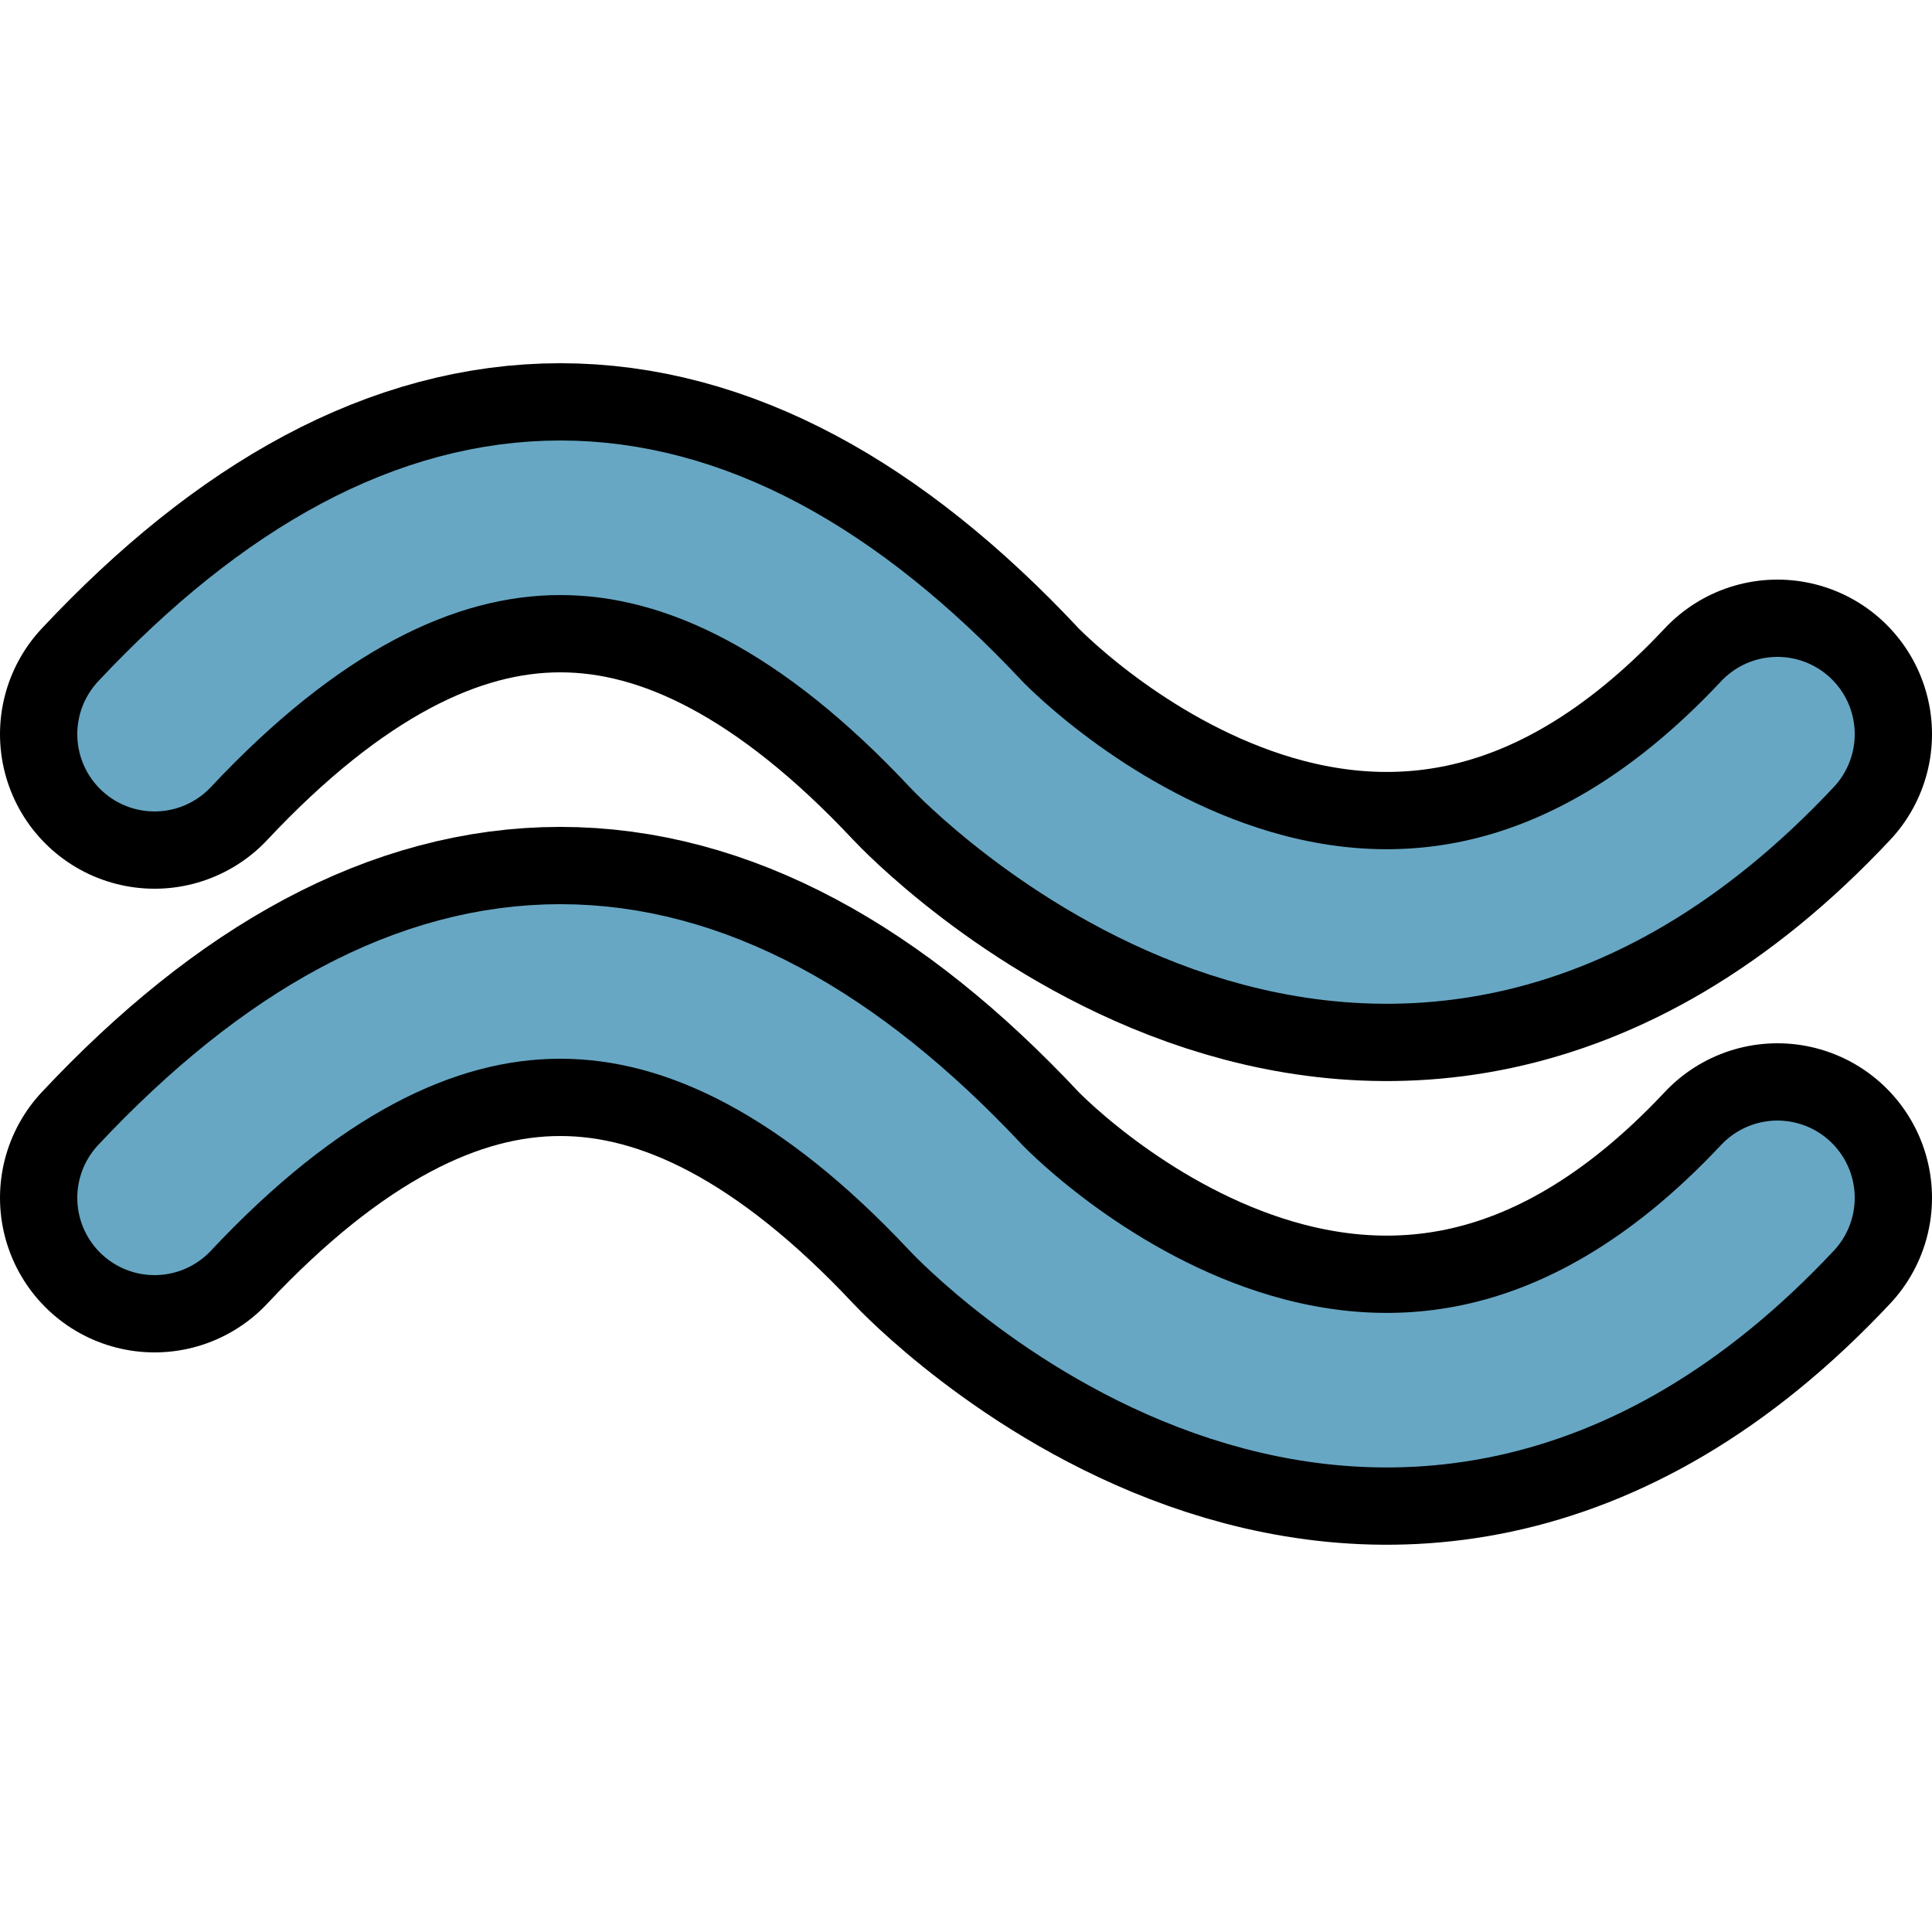
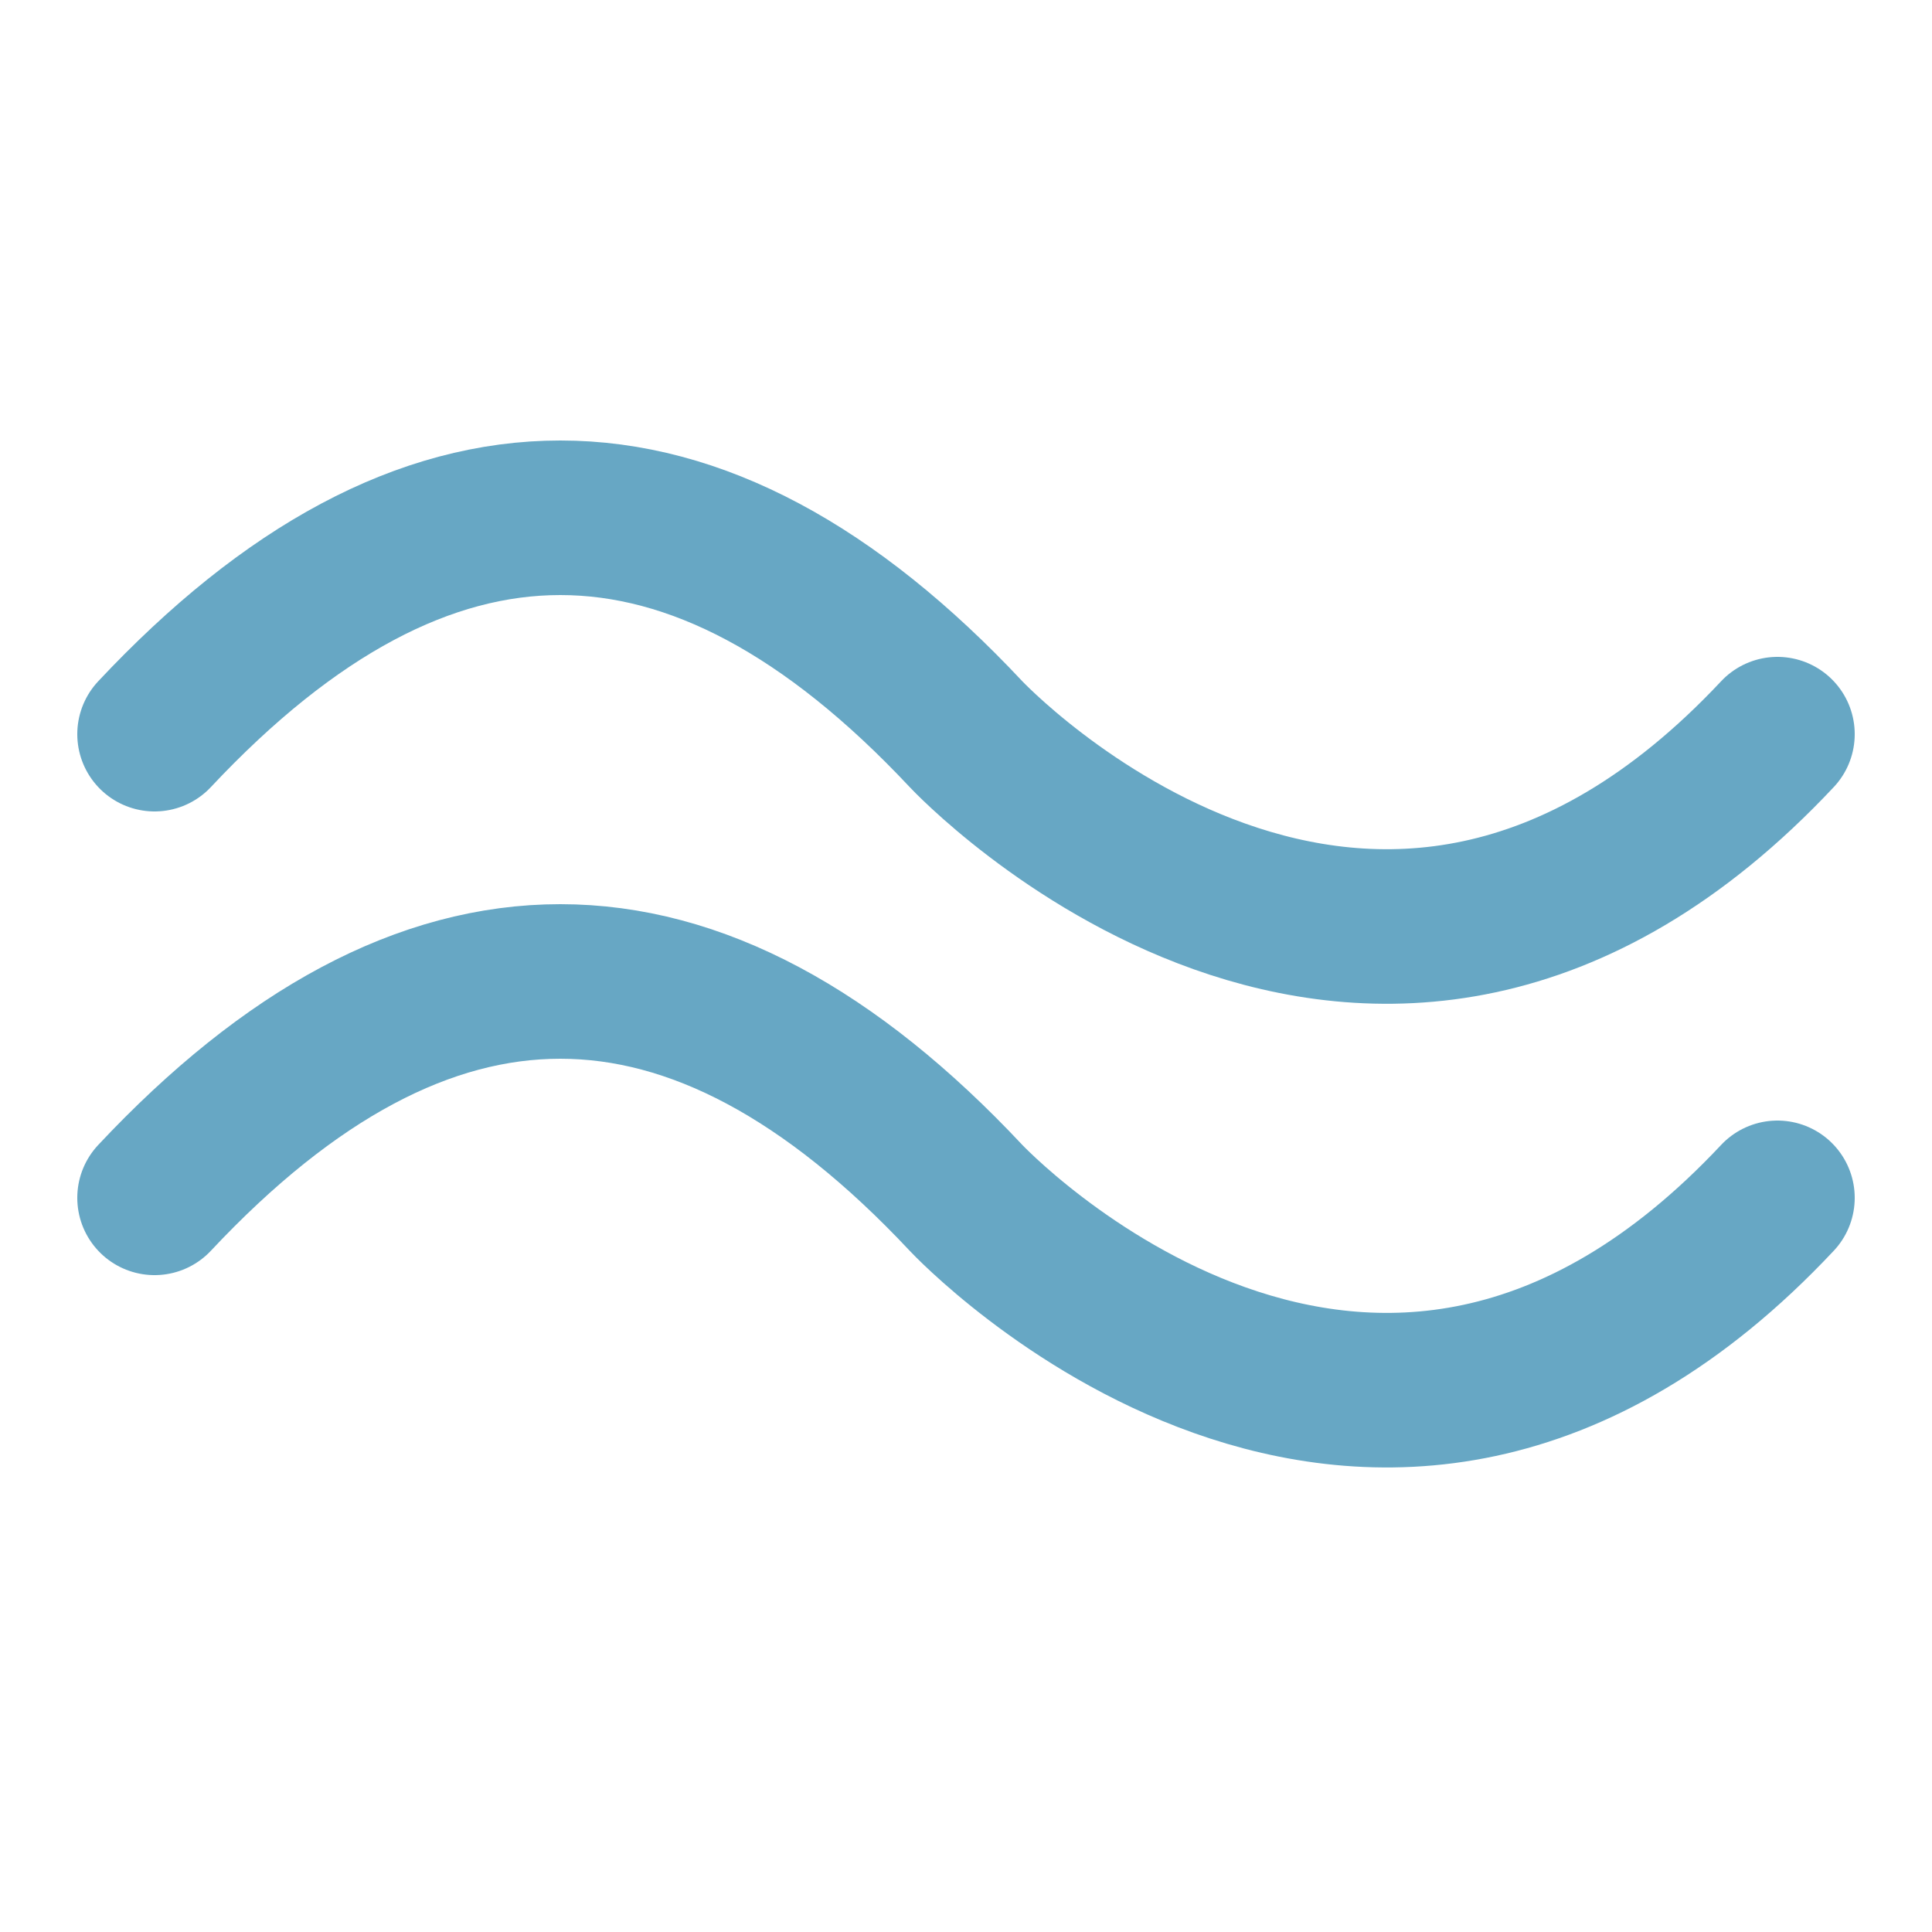
<svg xmlns="http://www.w3.org/2000/svg" width="48" height="48" viewBox="-12.5 -12.5 25 25">
-   <path class="color-stroke-black" fill="none" stroke="#000" stroke-linecap="round" stroke-linejoin="round" stroke-width="4" d="M-10.5-3Q-5.25-8.6 0-3s5.25 5.6 10.5 0m-21 6Q-5.25-2.6 0 3s5.25 5.6 10.5 0" />
+   <path class="color-stroke-water" fill="none" stroke="water" stroke-linecap="round" stroke-linejoin="round" stroke-width="4" d="M-10.5-3Q-5.25-8.6 0-3s5.25 5.6 10.5 0m-21 6Q-5.25-2.6 0 3s5.25 5.6 10.5 0" />
  <path class="color-stroke-main color-stroke-water" fill="none" stroke="#67a7c4" stroke-linecap="round" stroke-linejoin="round" stroke-width="2" d="M-10.5-3Q-5.25-8.6 0-3s5.25 5.6 10.5 0m-21 6Q-5.25-2.6 0 3s5.25 5.6 10.5 0" />
</svg>
